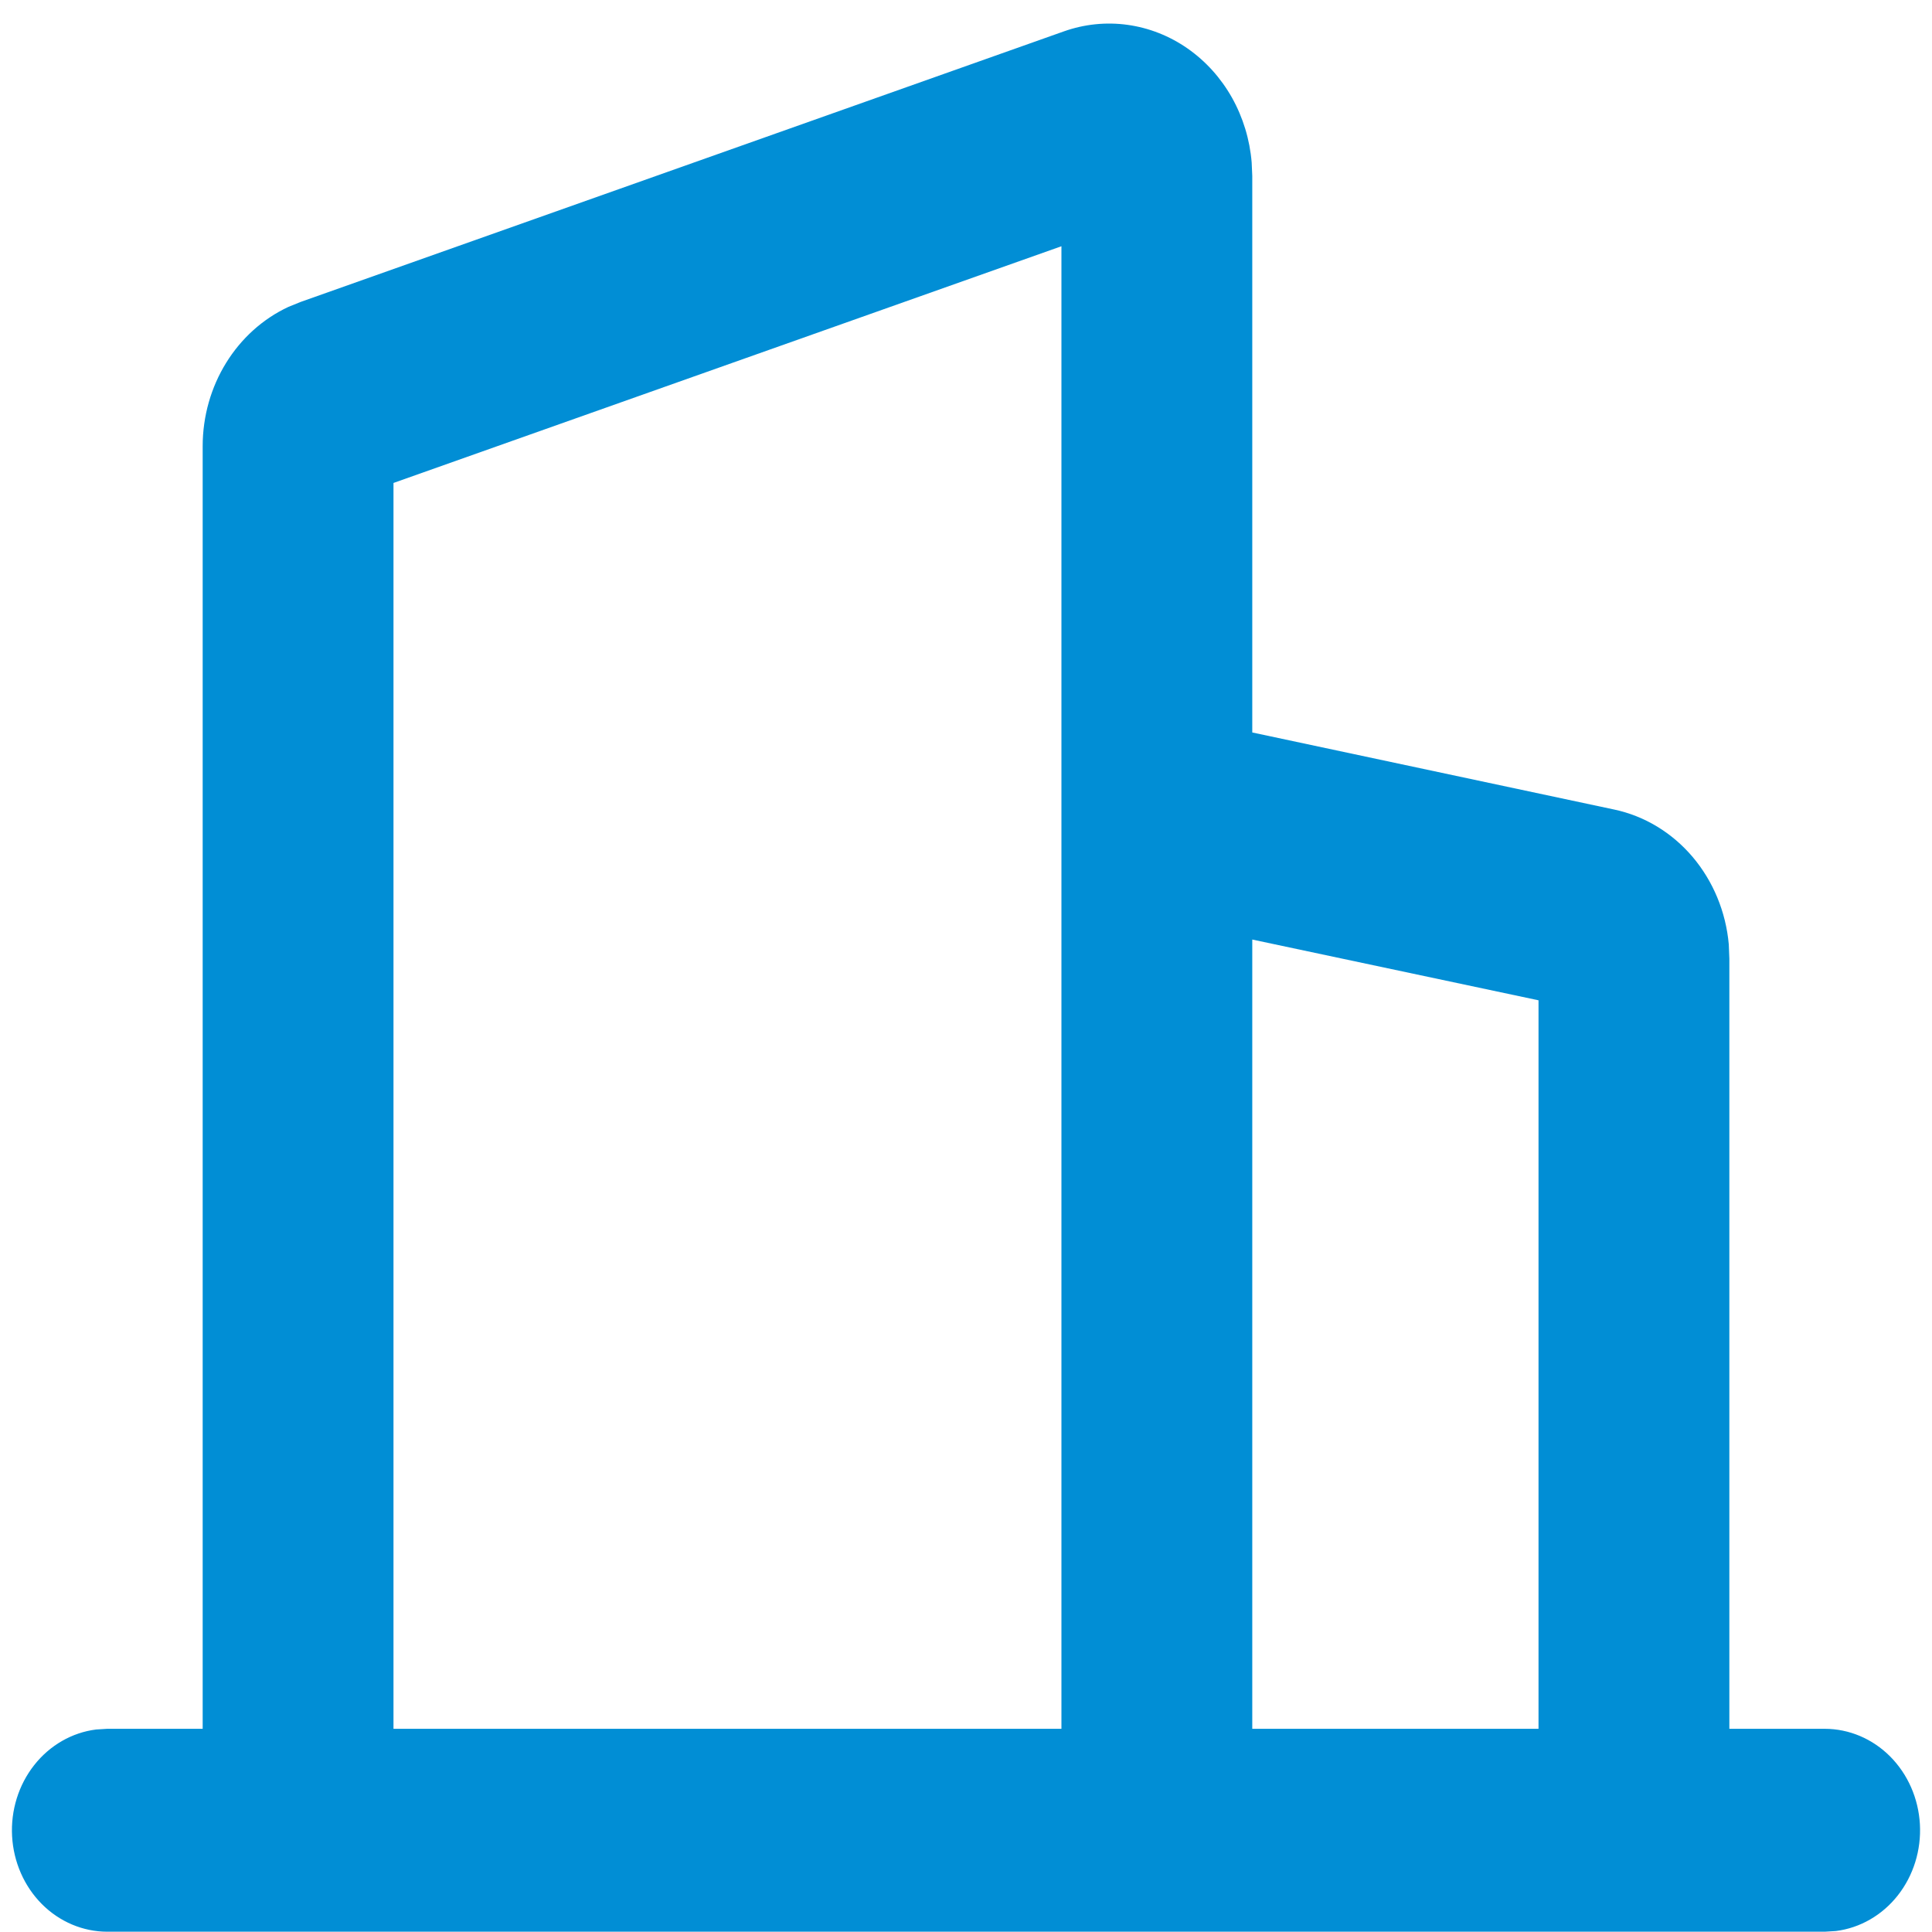
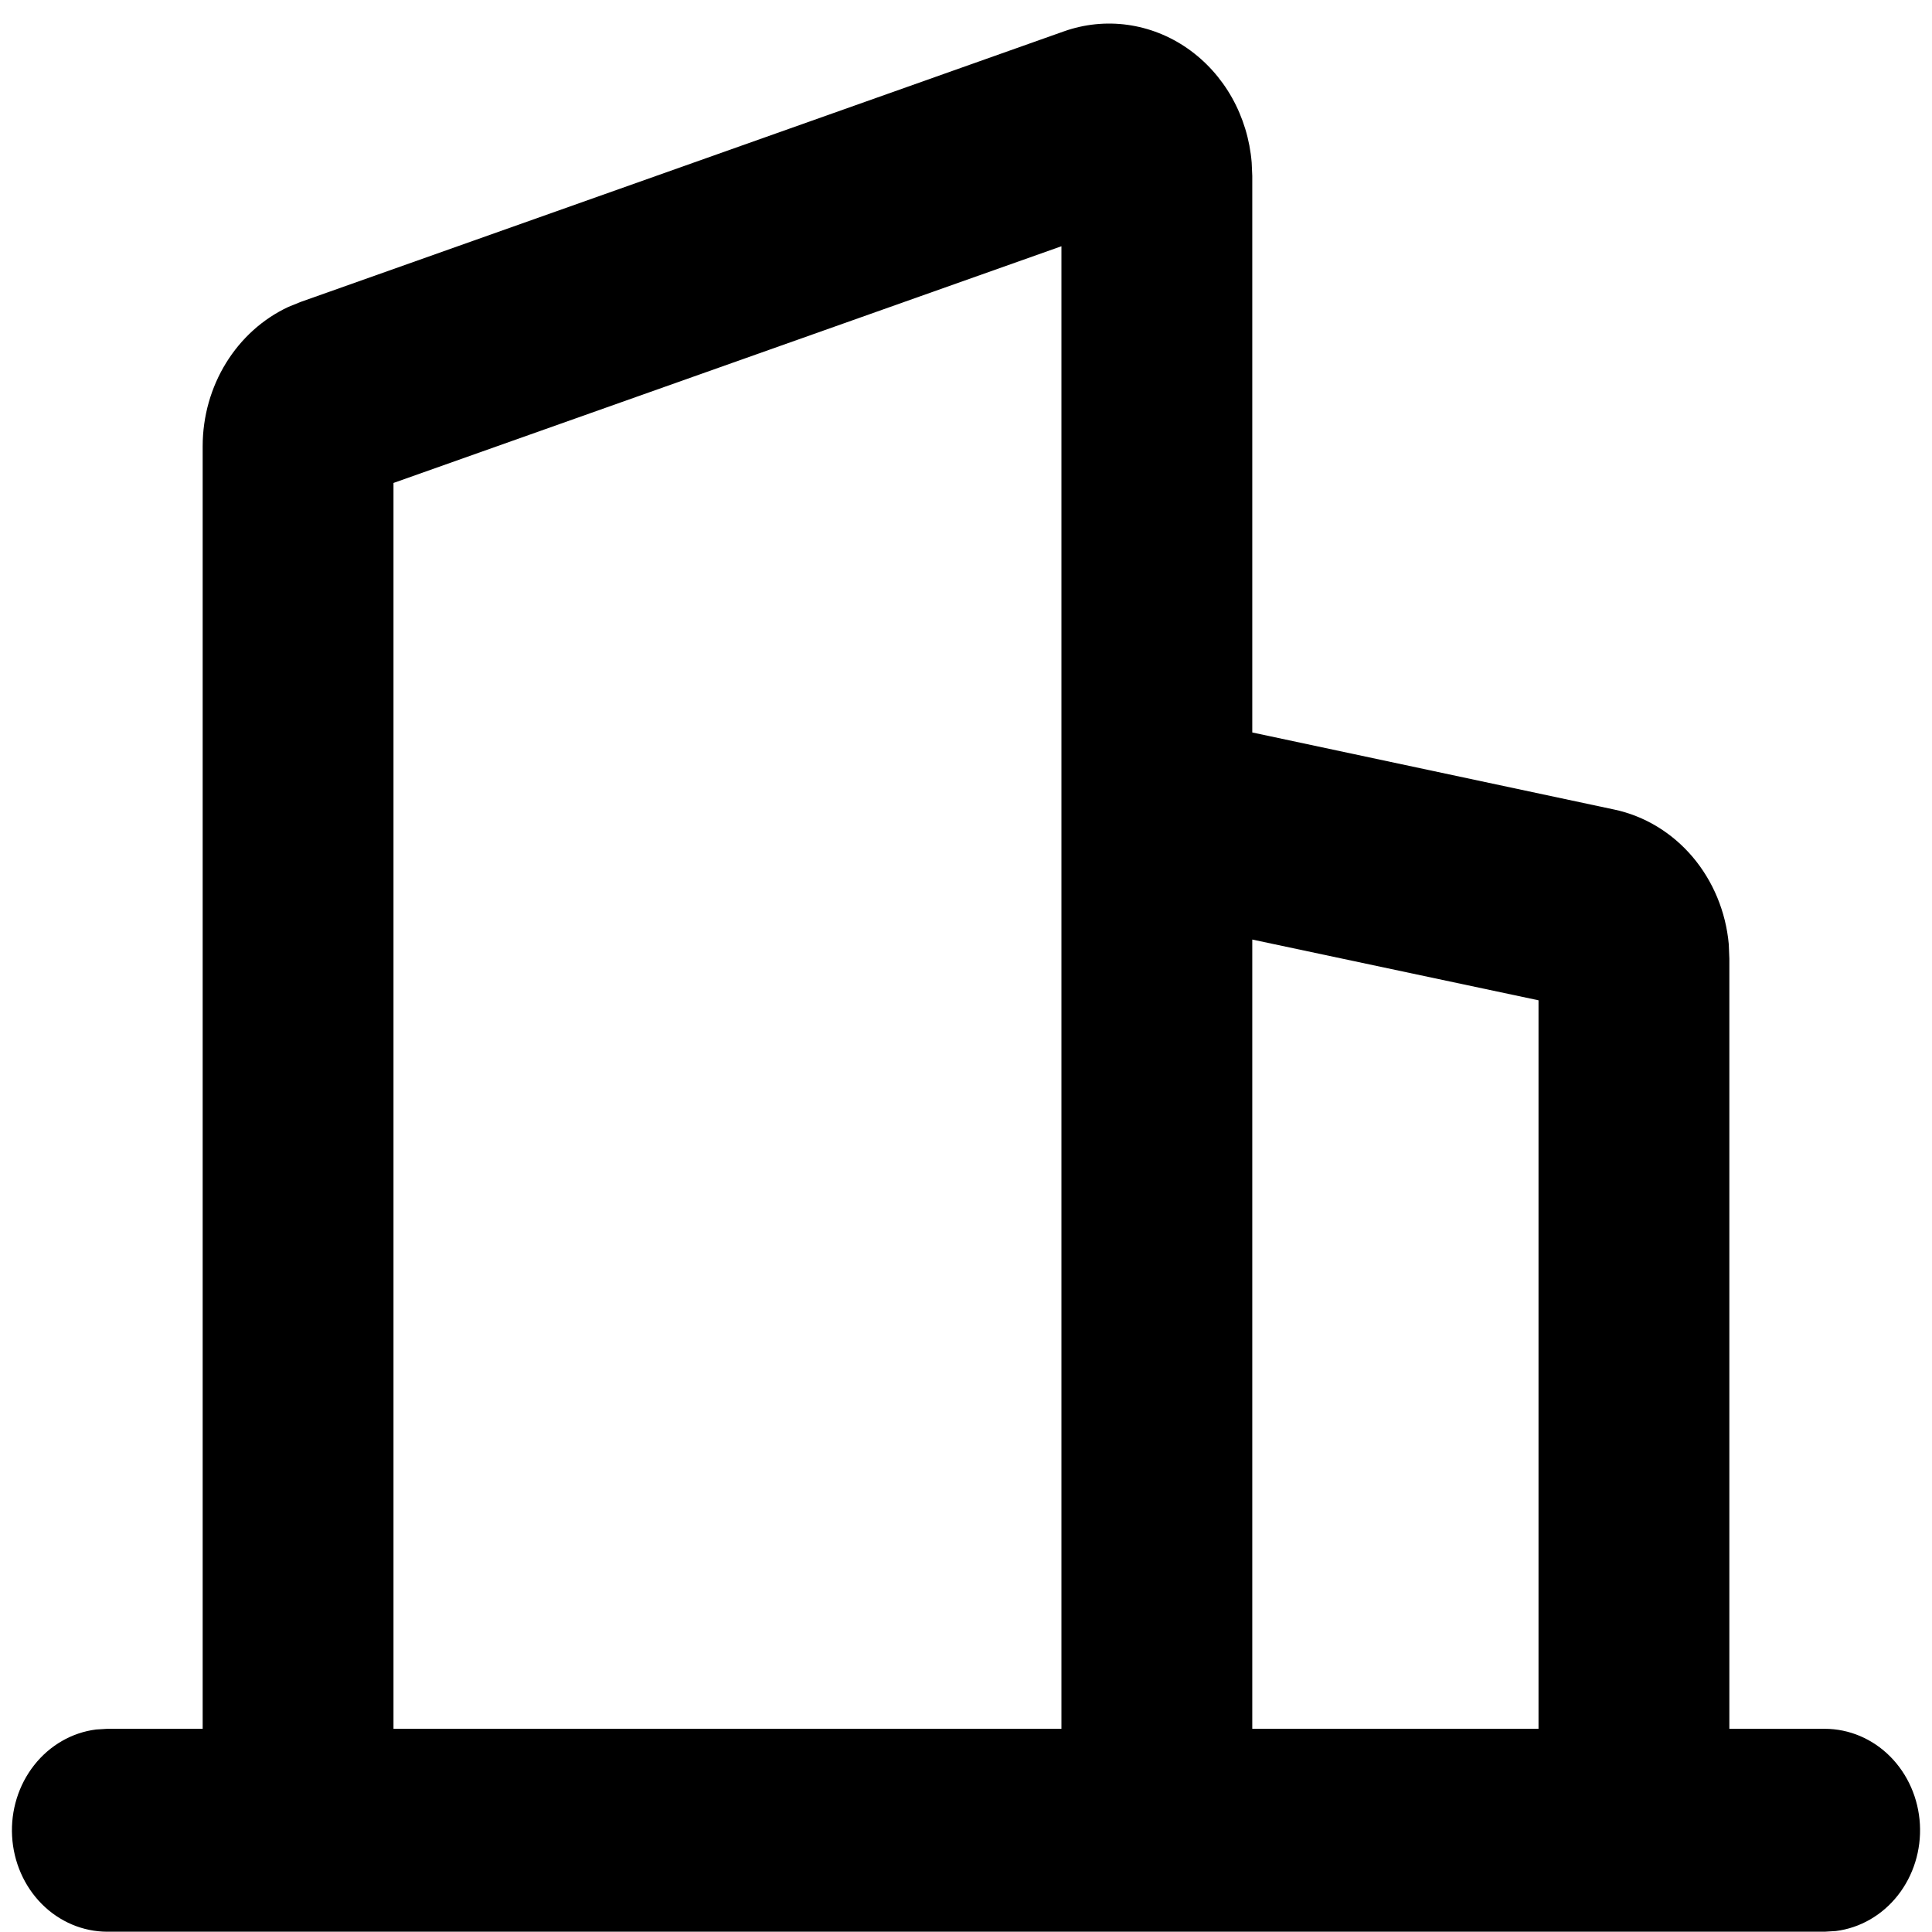
<svg xmlns="http://www.w3.org/2000/svg" width="81" height="81" viewBox="0 0 81 81" fill="none">
-   <path fill-rule="evenodd" clip-rule="evenodd" d="M44.605 1.315C45.464 1.011 46.378 0.917 47.276 1.042C48.175 1.167 49.035 1.506 49.793 2.035C50.55 2.564 51.186 3.268 51.651 4.095C52.115 4.923 52.398 5.851 52.477 6.811L52.502 7.372V30.709L67.679 33.941C68.944 34.209 70.094 34.904 70.959 35.921C71.823 36.939 72.357 38.225 72.48 39.59L72.504 40.194V72.481H76.504C77.524 72.482 78.504 72.897 79.246 73.641C79.987 74.386 80.433 75.403 80.493 76.485C80.553 77.568 80.222 78.633 79.567 79.465C78.913 80.296 77.985 80.831 76.972 80.959L76.504 80.988H4.496C3.477 80.987 2.496 80.572 1.754 79.828C1.013 79.083 0.567 78.066 0.507 76.984C0.447 75.901 0.778 74.836 1.433 74.004C2.087 73.173 3.016 72.638 4.028 72.51L4.496 72.481H8.497V18.713C8.497 16.161 9.921 13.881 12.089 12.868L12.601 12.66L44.605 1.315ZM44.501 10.324L16.497 20.248V72.481H44.501V10.324ZM52.502 39.391V72.481H64.503V41.938L52.502 39.391Z" fill="#018ED5" />
+   <path fill-rule="evenodd" clip-rule="evenodd" d="M44.605 1.315C45.464 1.011 46.378 0.917 47.276 1.042C48.175 1.167 49.035 1.506 49.793 2.035C50.55 2.564 51.186 3.268 51.651 4.095C52.115 4.923 52.398 5.851 52.477 6.811L52.502 7.372V30.709L67.679 33.941C68.944 34.209 70.094 34.904 70.959 35.921C71.823 36.939 72.357 38.225 72.48 39.59L72.504 40.194V72.481H76.504C77.524 72.482 78.504 72.897 79.246 73.641C79.987 74.386 80.433 75.403 80.493 76.485C80.553 77.568 80.222 78.633 79.567 79.465C78.913 80.296 77.985 80.831 76.972 80.959L76.504 80.988H4.496C3.477 80.987 2.496 80.572 1.754 79.828C1.013 79.083 0.567 78.066 0.507 76.984C0.447 75.901 0.778 74.836 1.433 74.004C2.087 73.173 3.016 72.638 4.028 72.51L4.496 72.481H8.497V18.713C8.497 16.161 9.921 13.881 12.089 12.868L12.601 12.66L44.605 1.315ZM44.501 10.324L16.497 20.248V72.481H44.501V10.324ZM52.502 39.391V72.481H64.503V41.938L52.502 39.391Z" fill="currentColor" />
</svg>
